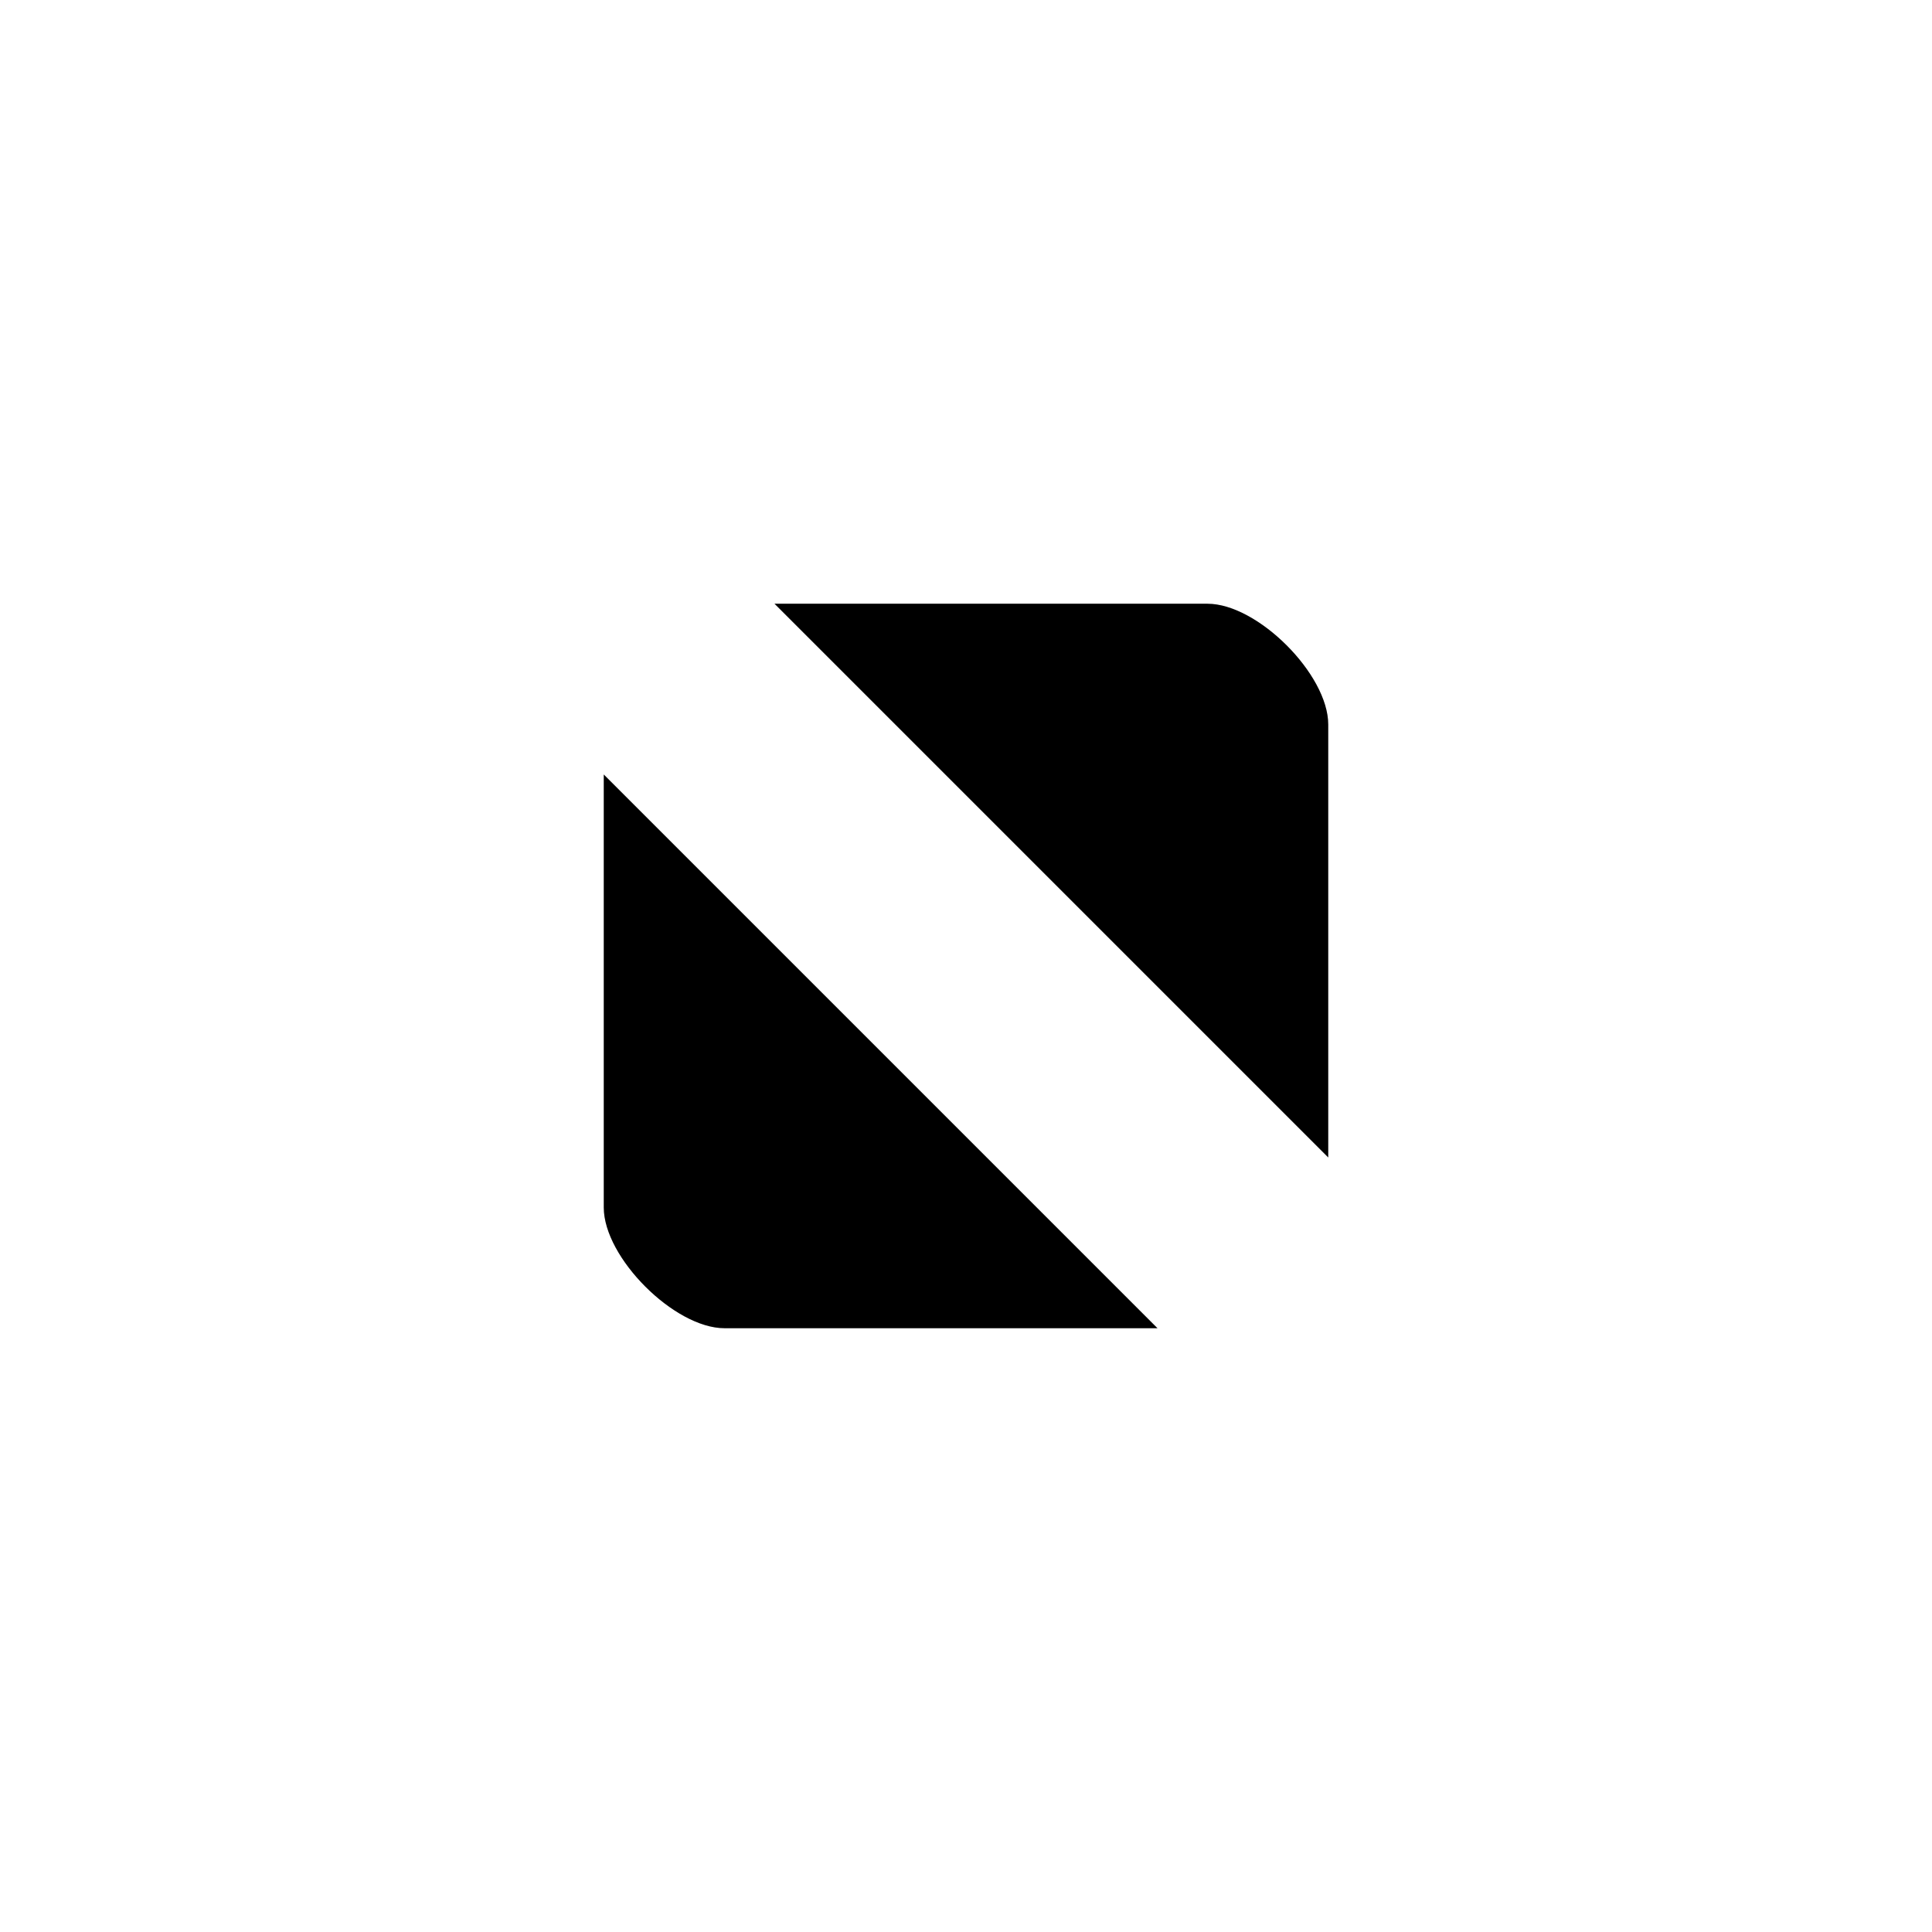
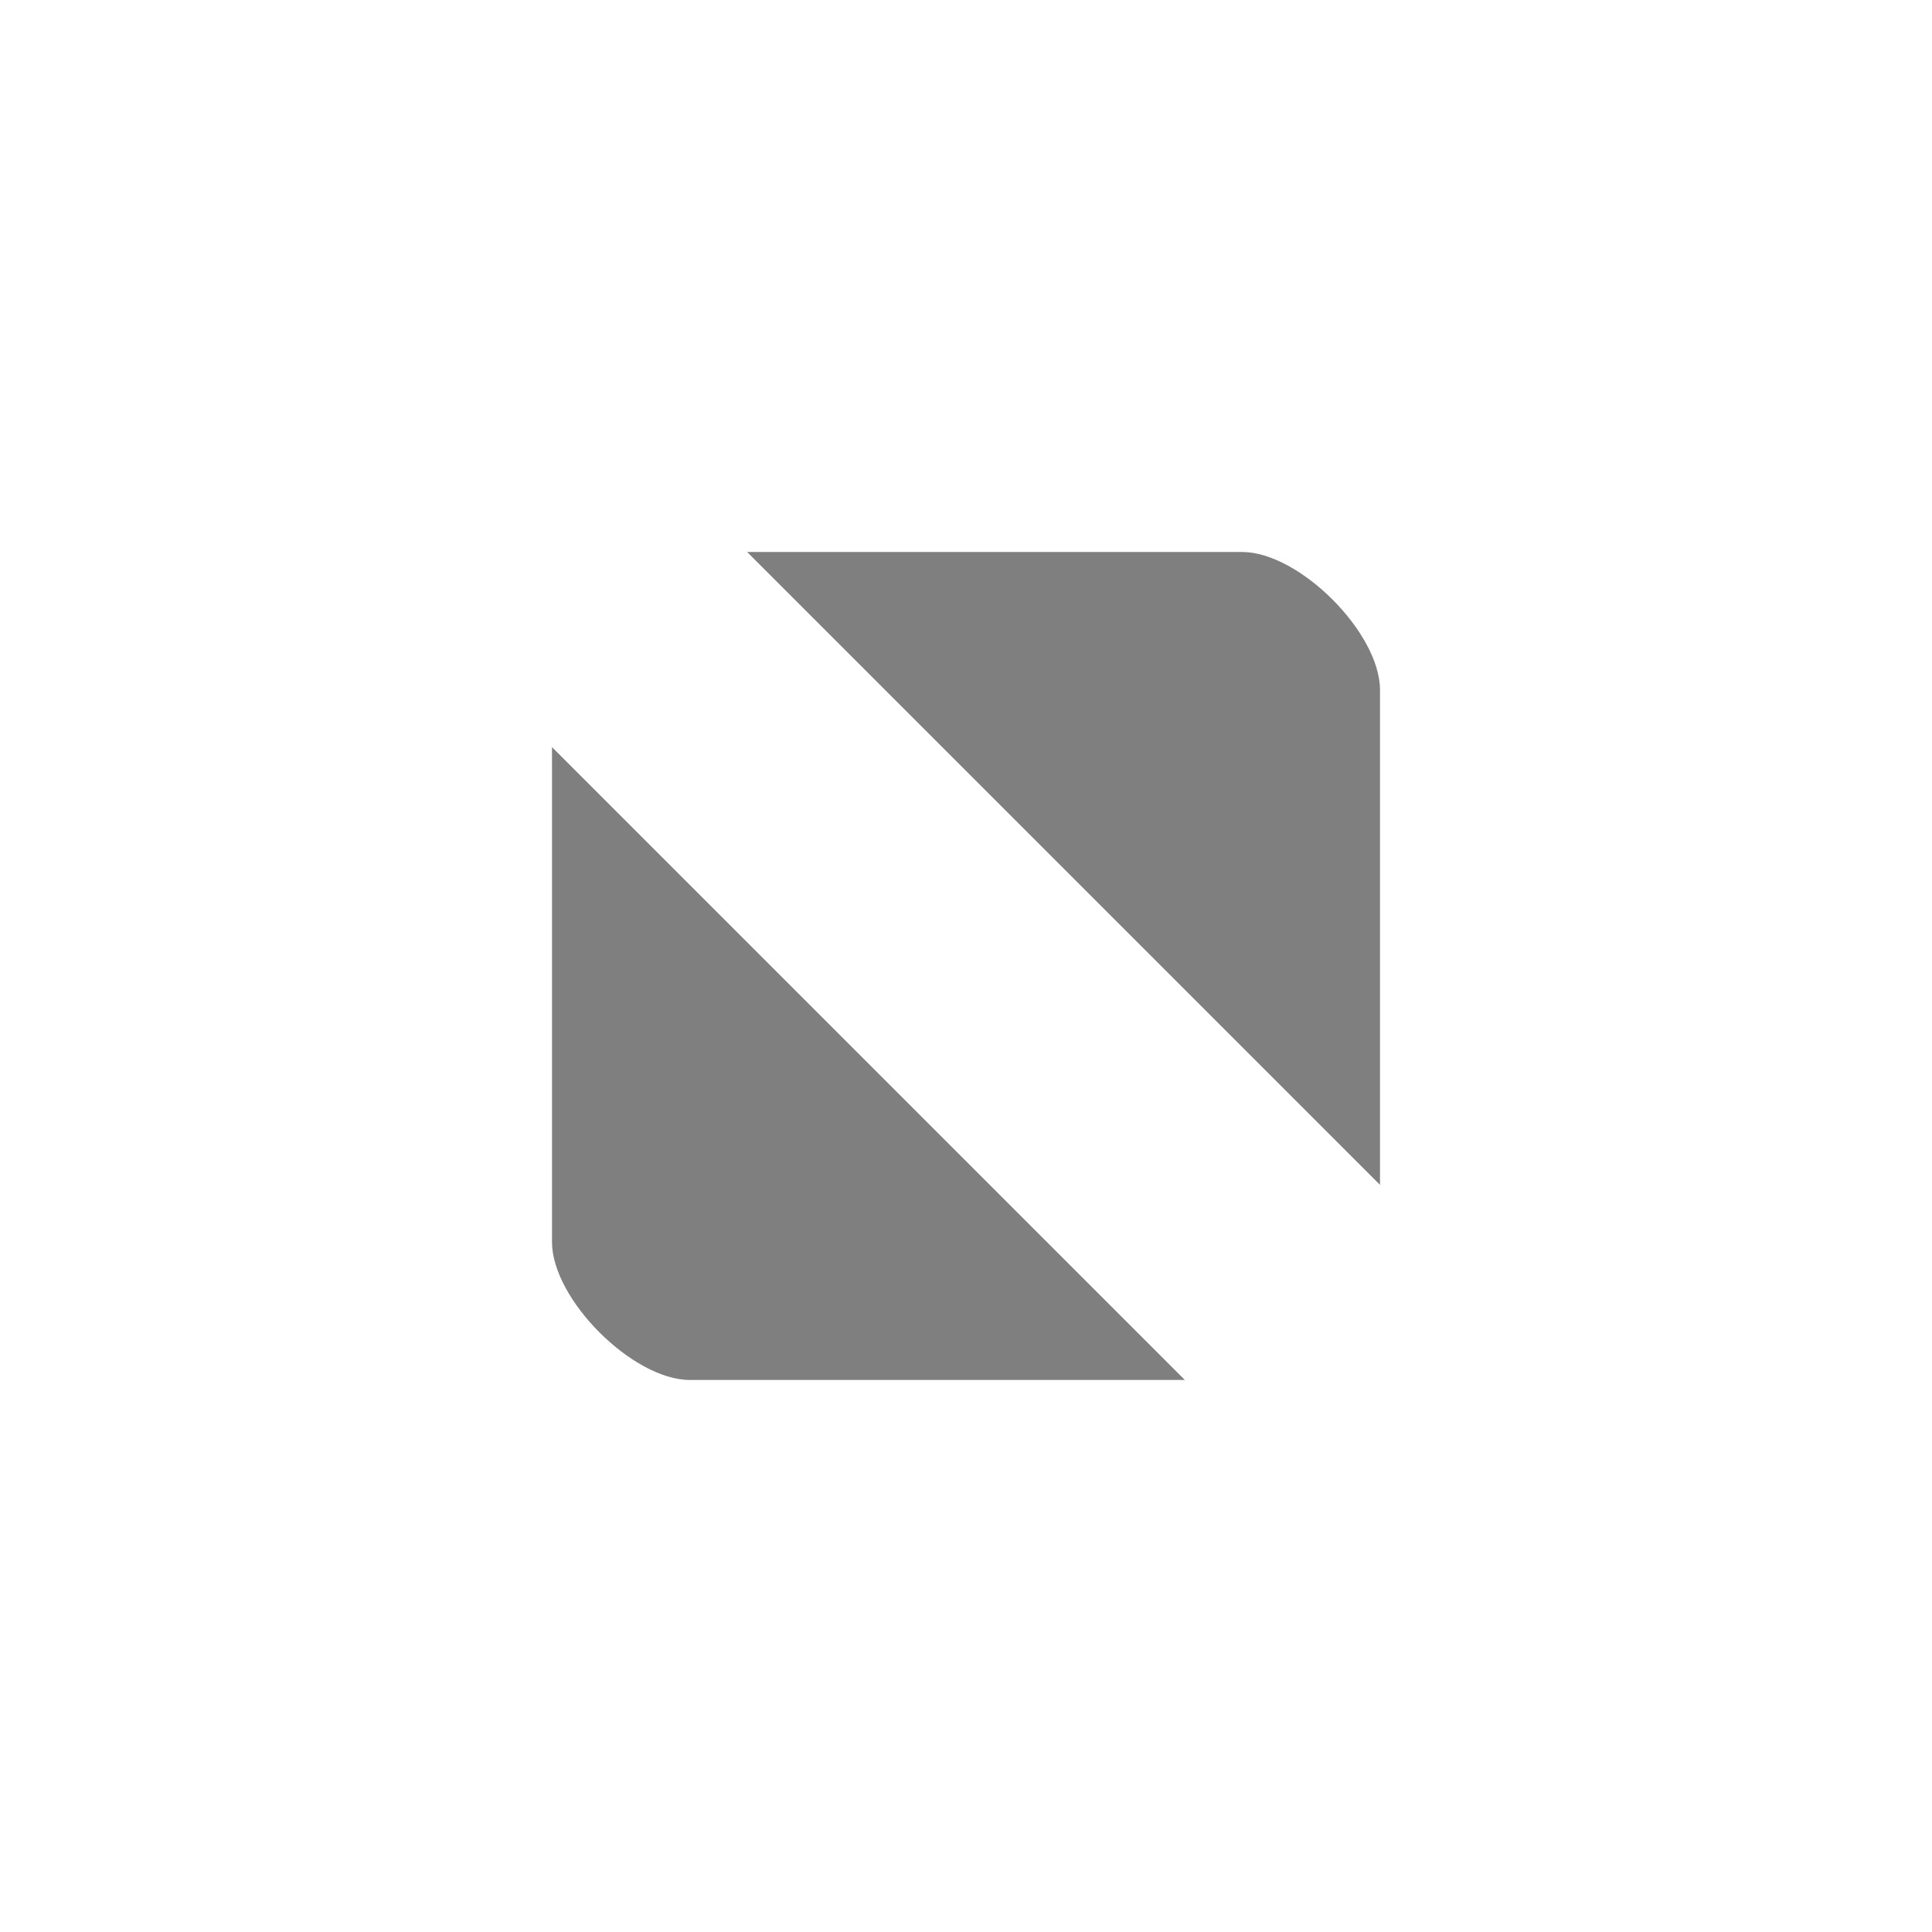
- <svg xmlns="http://www.w3.org/2000/svg" width="16" height="16" id="svg9892" version="1.1">
+ <svg xmlns="http://www.w3.org/2000/svg" width="14" height="14" id="svg9892" version="1.1">
  <defs id="mojave_theme">
    <linearGradient id="header_button_img_dark">
      <stop id="stop1959" offset="0" style="stop-color:#636363;stop-opacity:1" />
      <stop id="stop1961" offset="1" style="stop-color:#696969;stop-opacity:1" />
    </linearGradient>
    <linearGradient id="header_button_img">
      <stop style="stop-color:#f1f1f1;stop-opacity:1" offset="0" id="stop1945" />
      <stop style="stop-color:#fefefe;stop-opacity:1" offset="1" id="stop1947" />
    </linearGradient>
    <linearGradient id="theme_darker_color">
      <stop style="stop-color:#4d4d4d;stop-opacity:1;" offset="0" id="stop5416" />
    </linearGradient>
    <linearGradient id="button_active">
      <stop style="stop-color:#3d6ffc;stop-opacity:1" offset="0" id="stop5384" />
      <stop style="stop-color:#7ba3f7;stop-opacity:1" offset="1" id="stop5386" />
    </linearGradient>
    <linearGradient id="unchecked_highlight">
      <stop style="stop-color:#5f5f5f;stop-opacity:1;" offset="0" id="stop1645" />
    </linearGradient>
    <linearGradient id="dark_unchecked_bg">
      <stop id="stop1615" offset="0" style="stop-color:#6a6a6a;stop-opacity:1" />
      <stop id="stop1617" offset="1" style="stop-color:#545454;stop-opacity:1" />
    </linearGradient>
    <linearGradient id="hightlight">
      <stop style="stop-color:#5887fc;stop-opacity:1;" offset="0" id="stop1628" />
    </linearGradient>
    <linearGradient id="dark_checked_bg">
      <stop style="stop-color:#3458c0;stop-opacity:1" offset="0" id="stop1580" />
      <stop style="stop-color:#3d67e3;stop-opacity:1" offset="1" id="stop1582" />
    </linearGradient>
    <linearGradient id="selected_fg_color">
      <stop style="stop-color:#ffffffgit;stop-opacity:1;" offset="0" id="stop6555" />
    </linearGradient>
    <linearGradient id="selected_bg_color">
      <stop style="stop-color:#5683fa;stop-opacity:1;" offset="0" id="stop5956" />
    </linearGradient>
  </defs>
  <g id="layer1" style="display:inline" transform="translate(-28,78.63782)">
    <rect style="opacity:0;fill:#000000;fill-opacity:1;stroke:none;stroke-width:0.474;stroke-linejoin:miter;stroke-miterlimit:4;stroke-dasharray:none;stroke-opacity:1;paint-order:markers stroke fill" id="rect1575-0-9" width="16" height="16" x="28" y="-78.638" ry="1.6930764e-05" />
-     <path style="fill:#000000;fill-opacity:1;stroke:none;stroke-width:2;stroke-linecap:round;stroke-linejoin:round;stroke-miterlimit:4;stroke-dasharray:none;stroke-opacity:1" d="M 34.414,-73.638 39,-69.052 v -3.586 c 0,-0.415 -0.585,-1 -1,-1 z M 33,-72.224 v 3.586 c 0,0.415 0.585,1 1,1 h 3.586 z" id="path6-0-54-2" />
+     <path style="fill:#000000;fill-opacity:0.5;stroke:none;stroke-width:2;stroke-linecap:round;stroke-linejoin:round;stroke-miterlimit:4;stroke-dasharray:none;stroke-opacity:1" d="M 33.414,-74.638 38,-70.052 v -3.586 c 0,-0.415 -0.585,-1 -1,-1 z M 32,-73.224 v 3.586 c 0,0.415 0.585,1 1,1 h 3.586 z" id="path6-0-54-2" />
  </g>
</svg>
